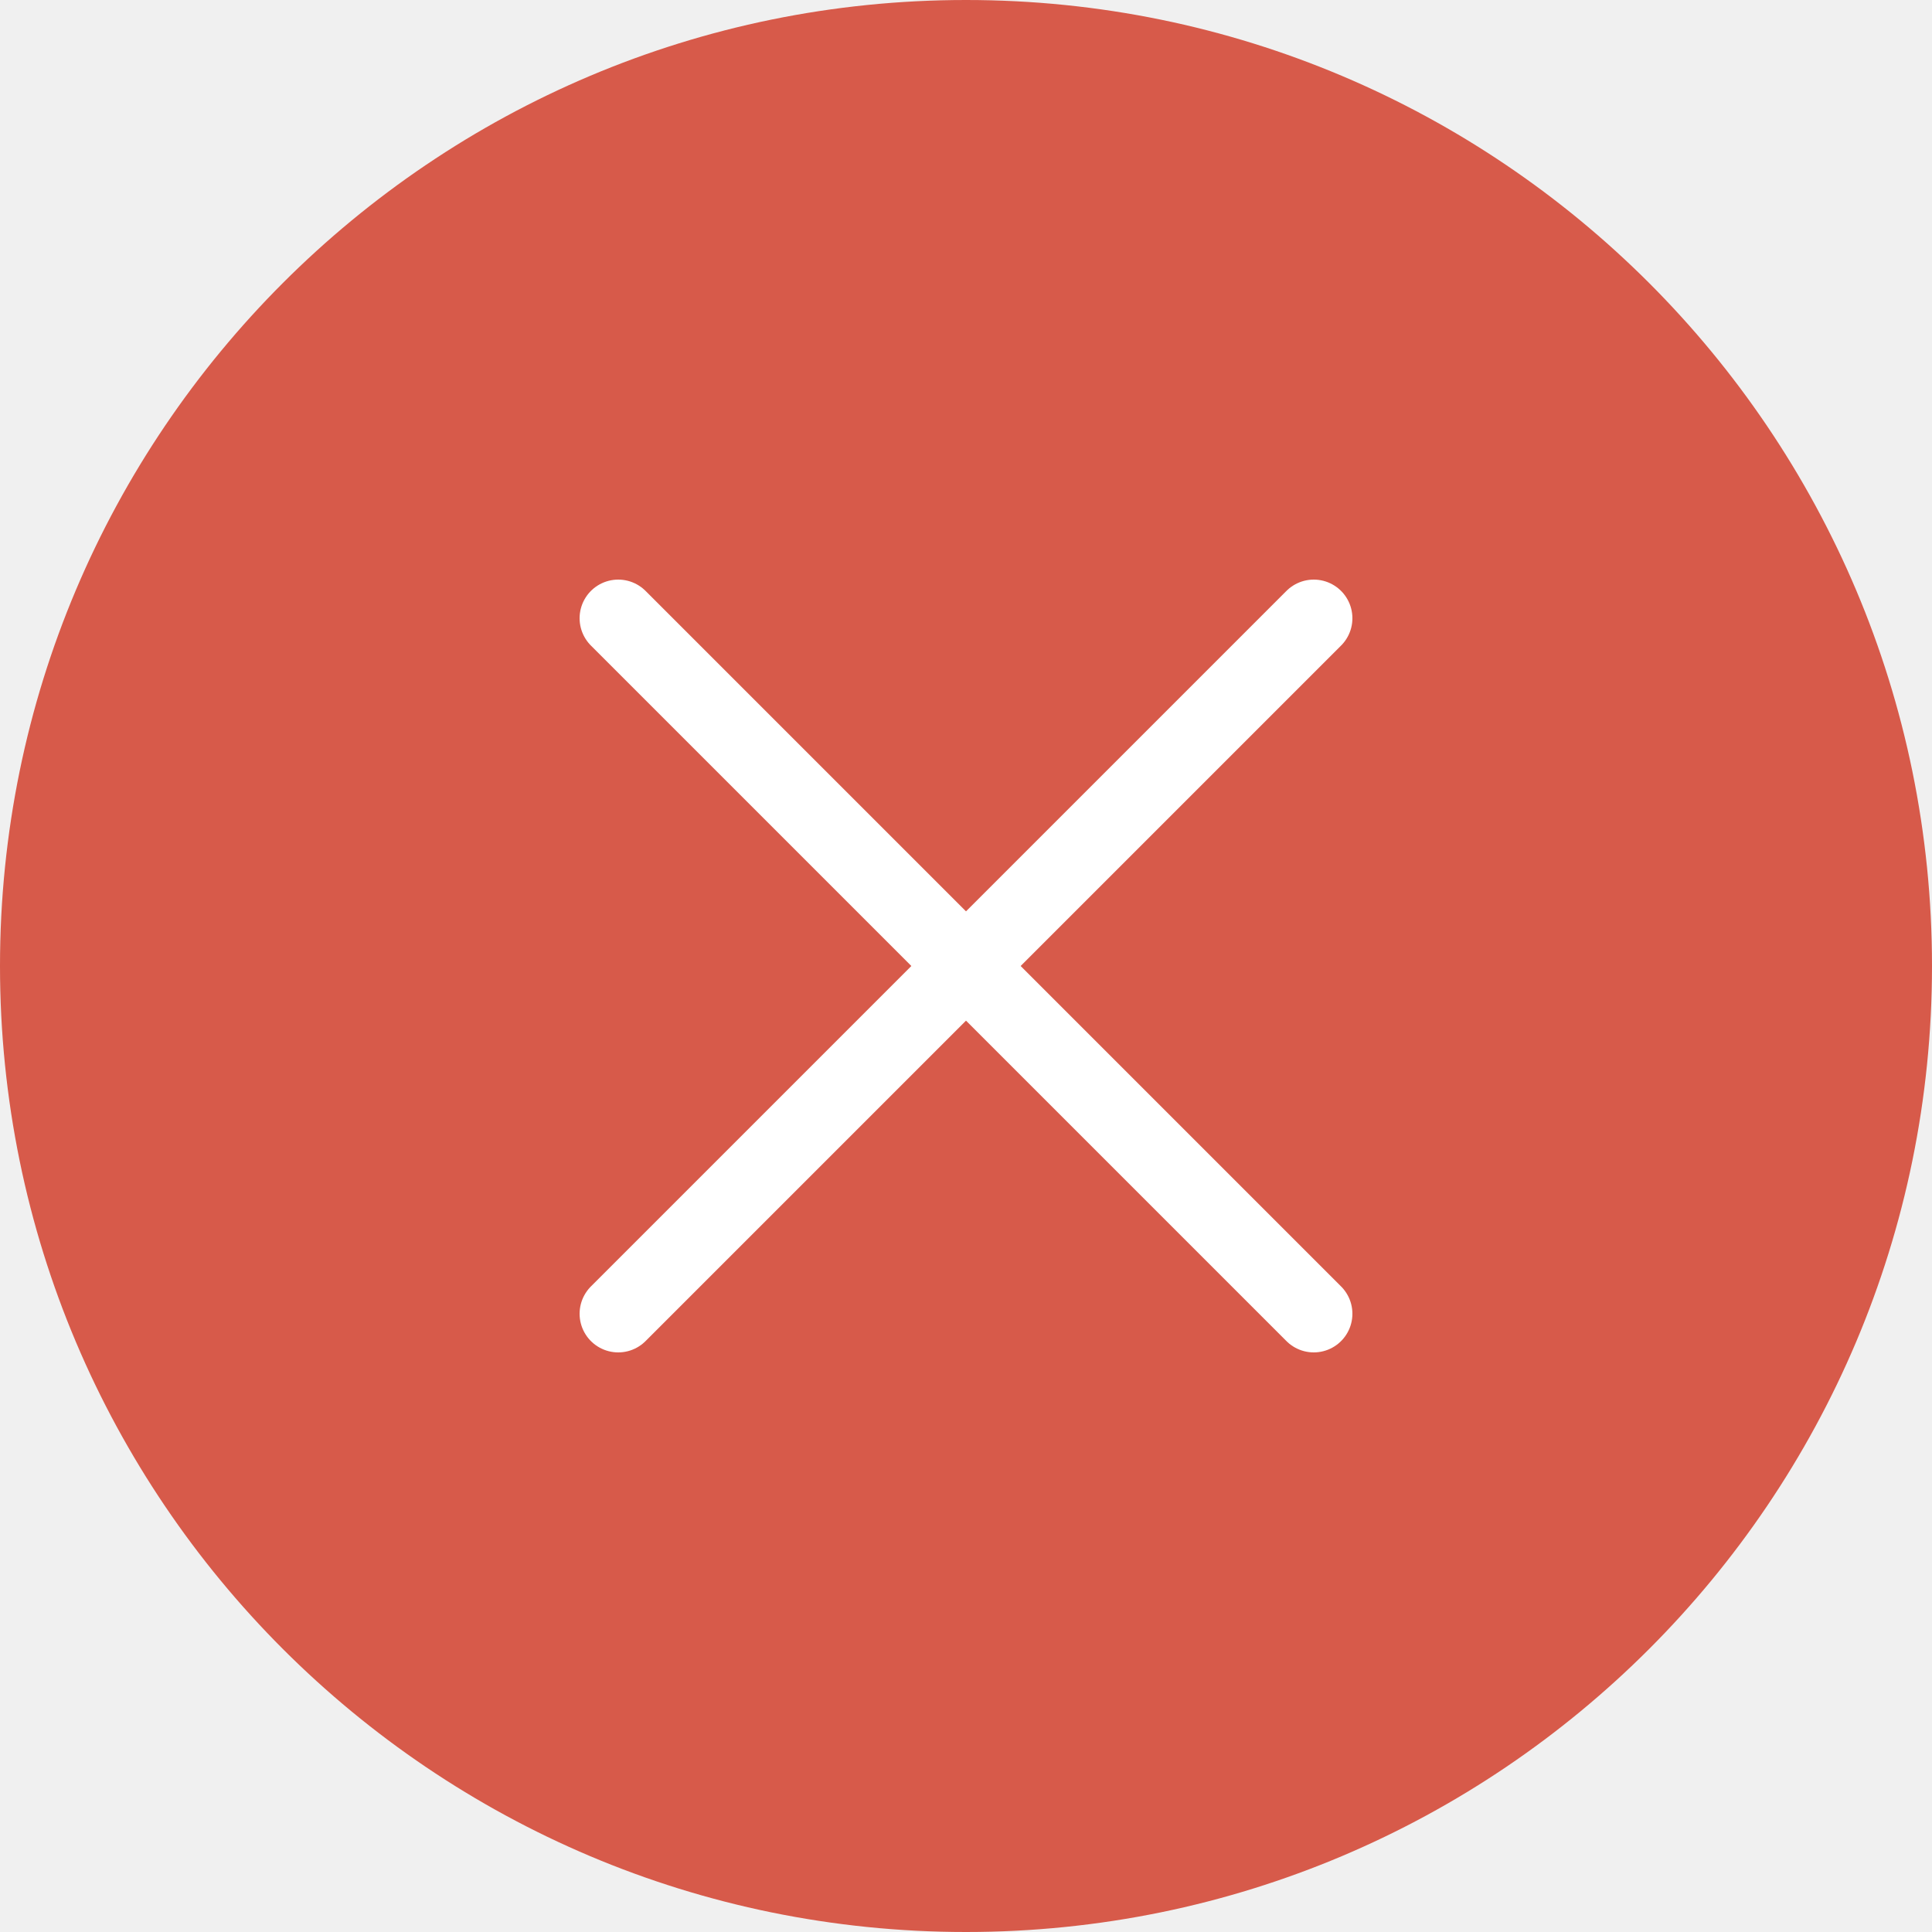
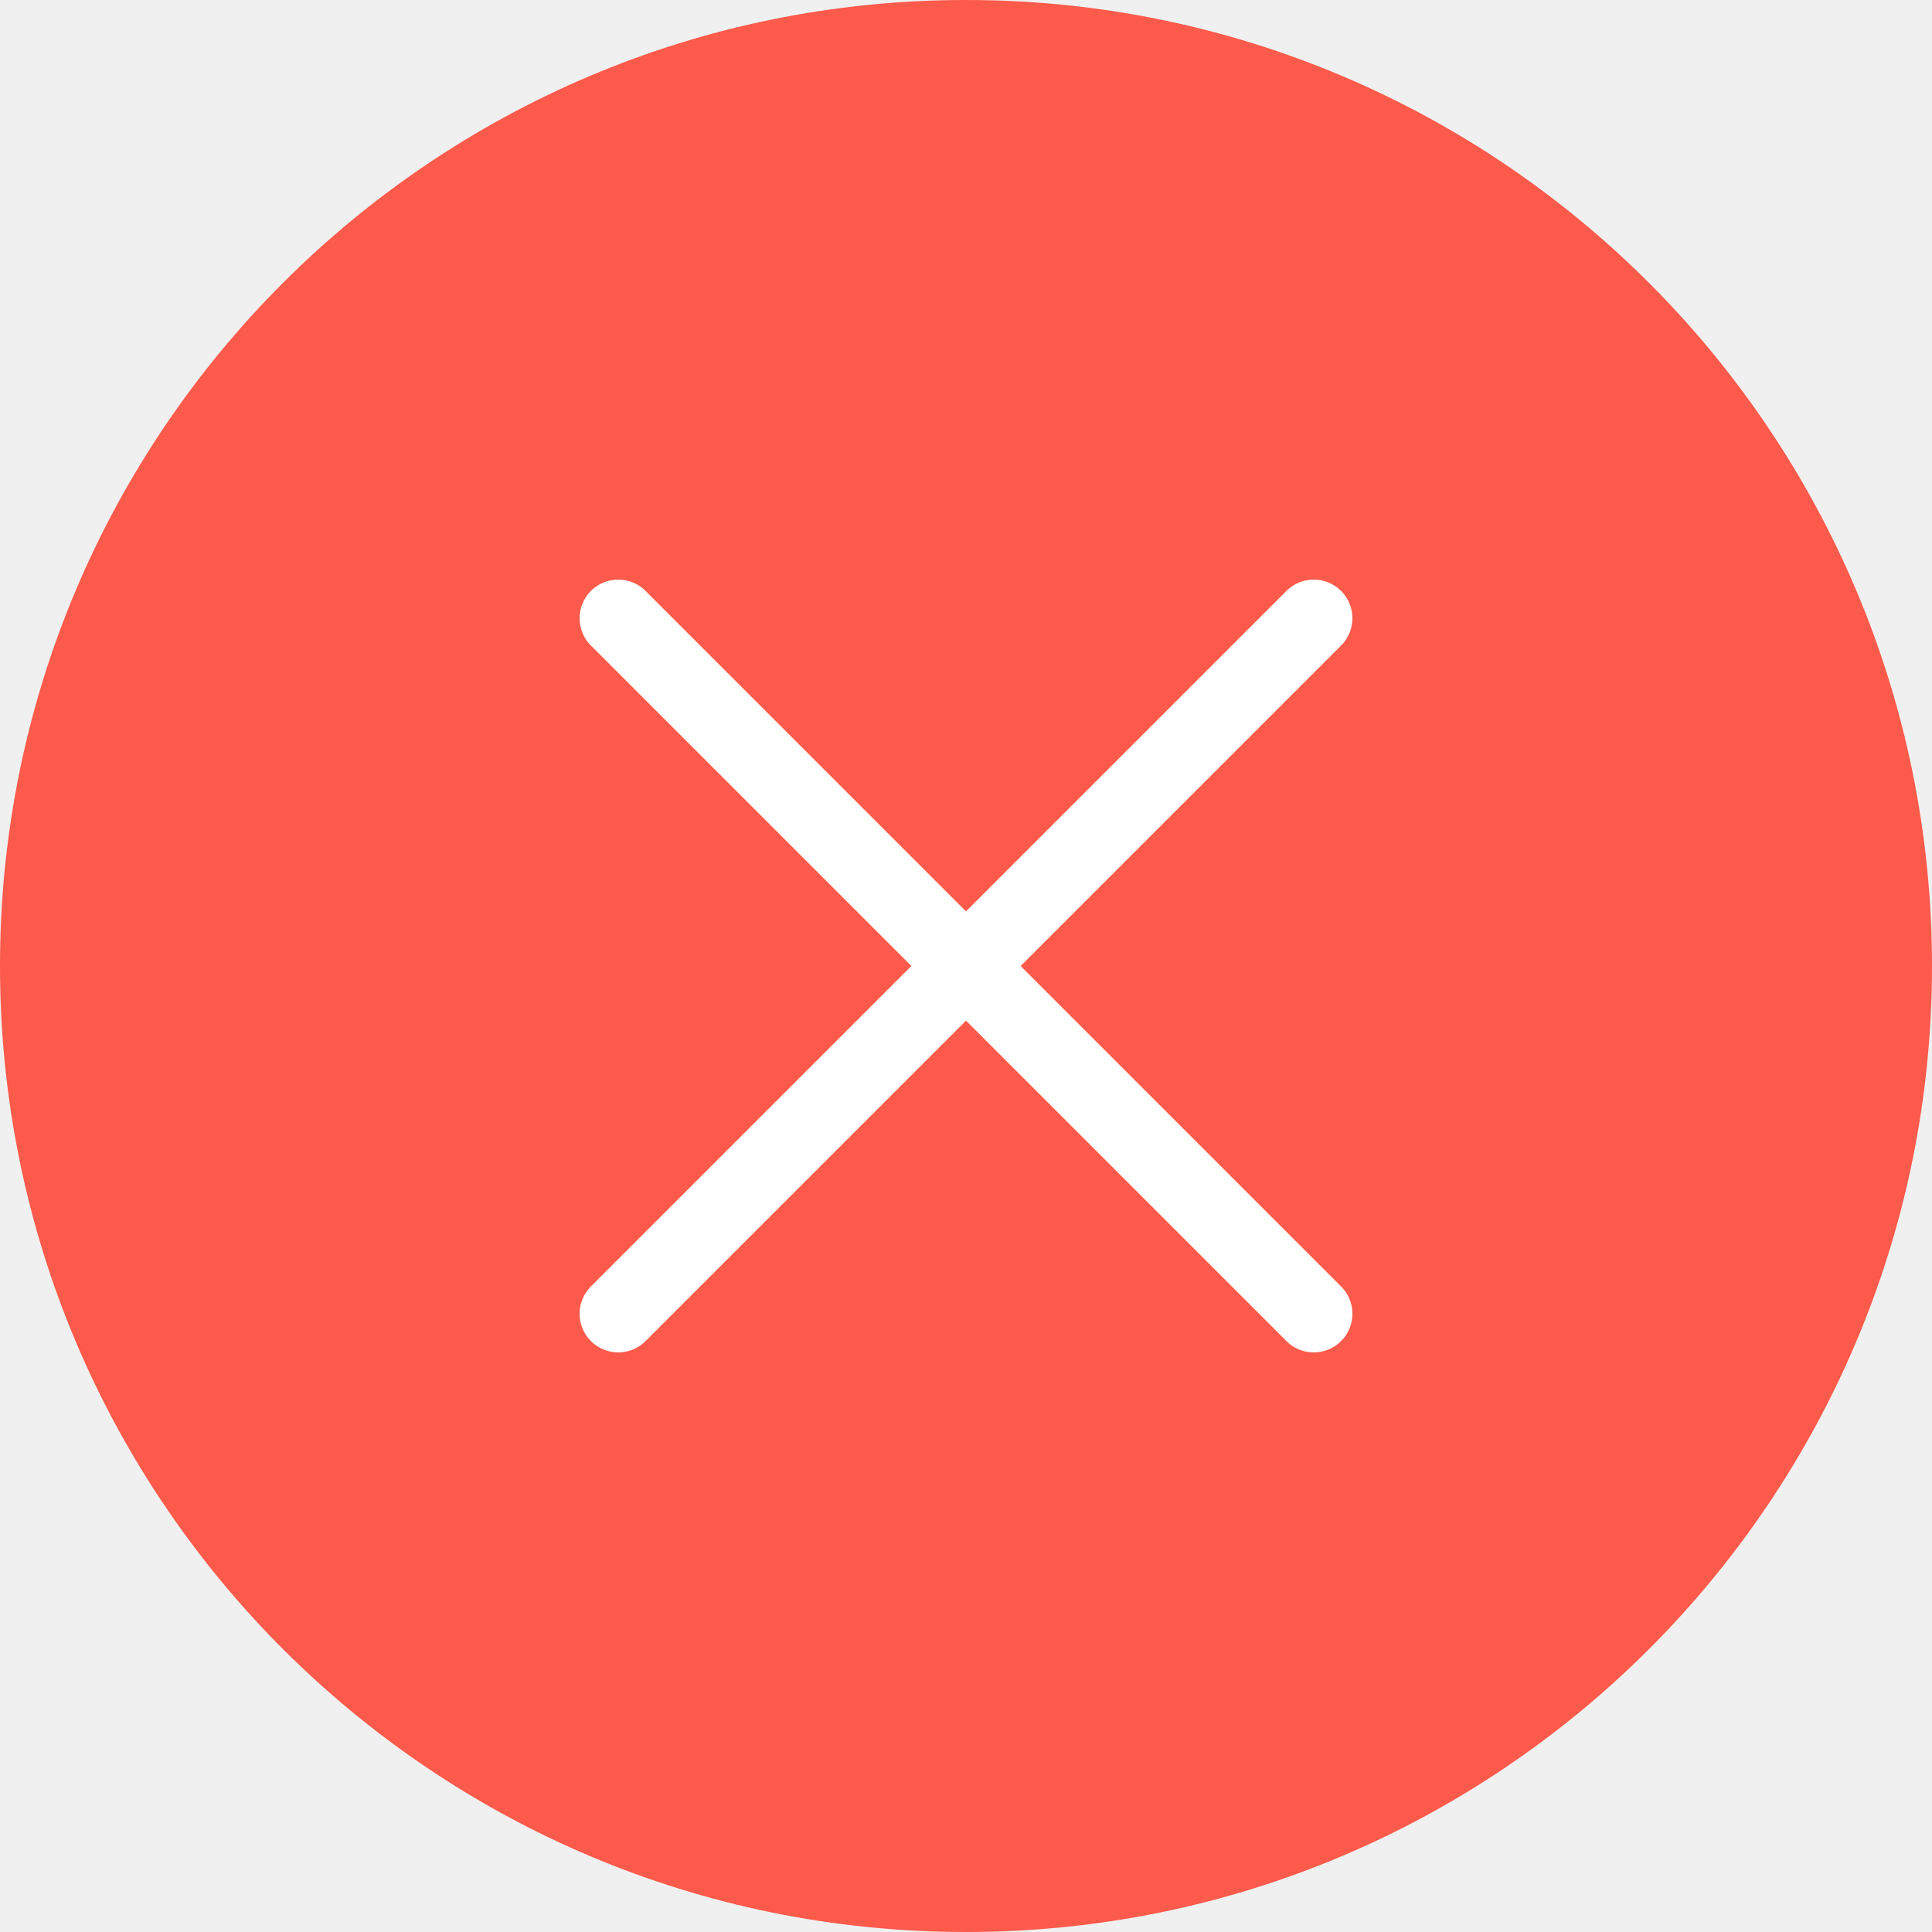
<svg xmlns="http://www.w3.org/2000/svg" version="1.1" id="Capa_1" viewBox="0 0 50 50" xml:space="preserve">
-   <circle style="fill:#D75A4A;" cx="25" cy="25" r="25" />
+   <circle style="fill:#FC5A4A;" cx="25" cy="25" r="25" />
  <polyline style="fill:none;stroke:#FFFFFF;stroke-width:2;stroke-linecap:round;stroke-miterlimit:10;" points="16,34 25,25 34,16   " />
  <polyline style="fill:none;stroke:#FFFFFF;stroke-width:2;stroke-linecap:round;stroke-miterlimit:10;" points="16,16 25,25 34,34   " />
</svg>
